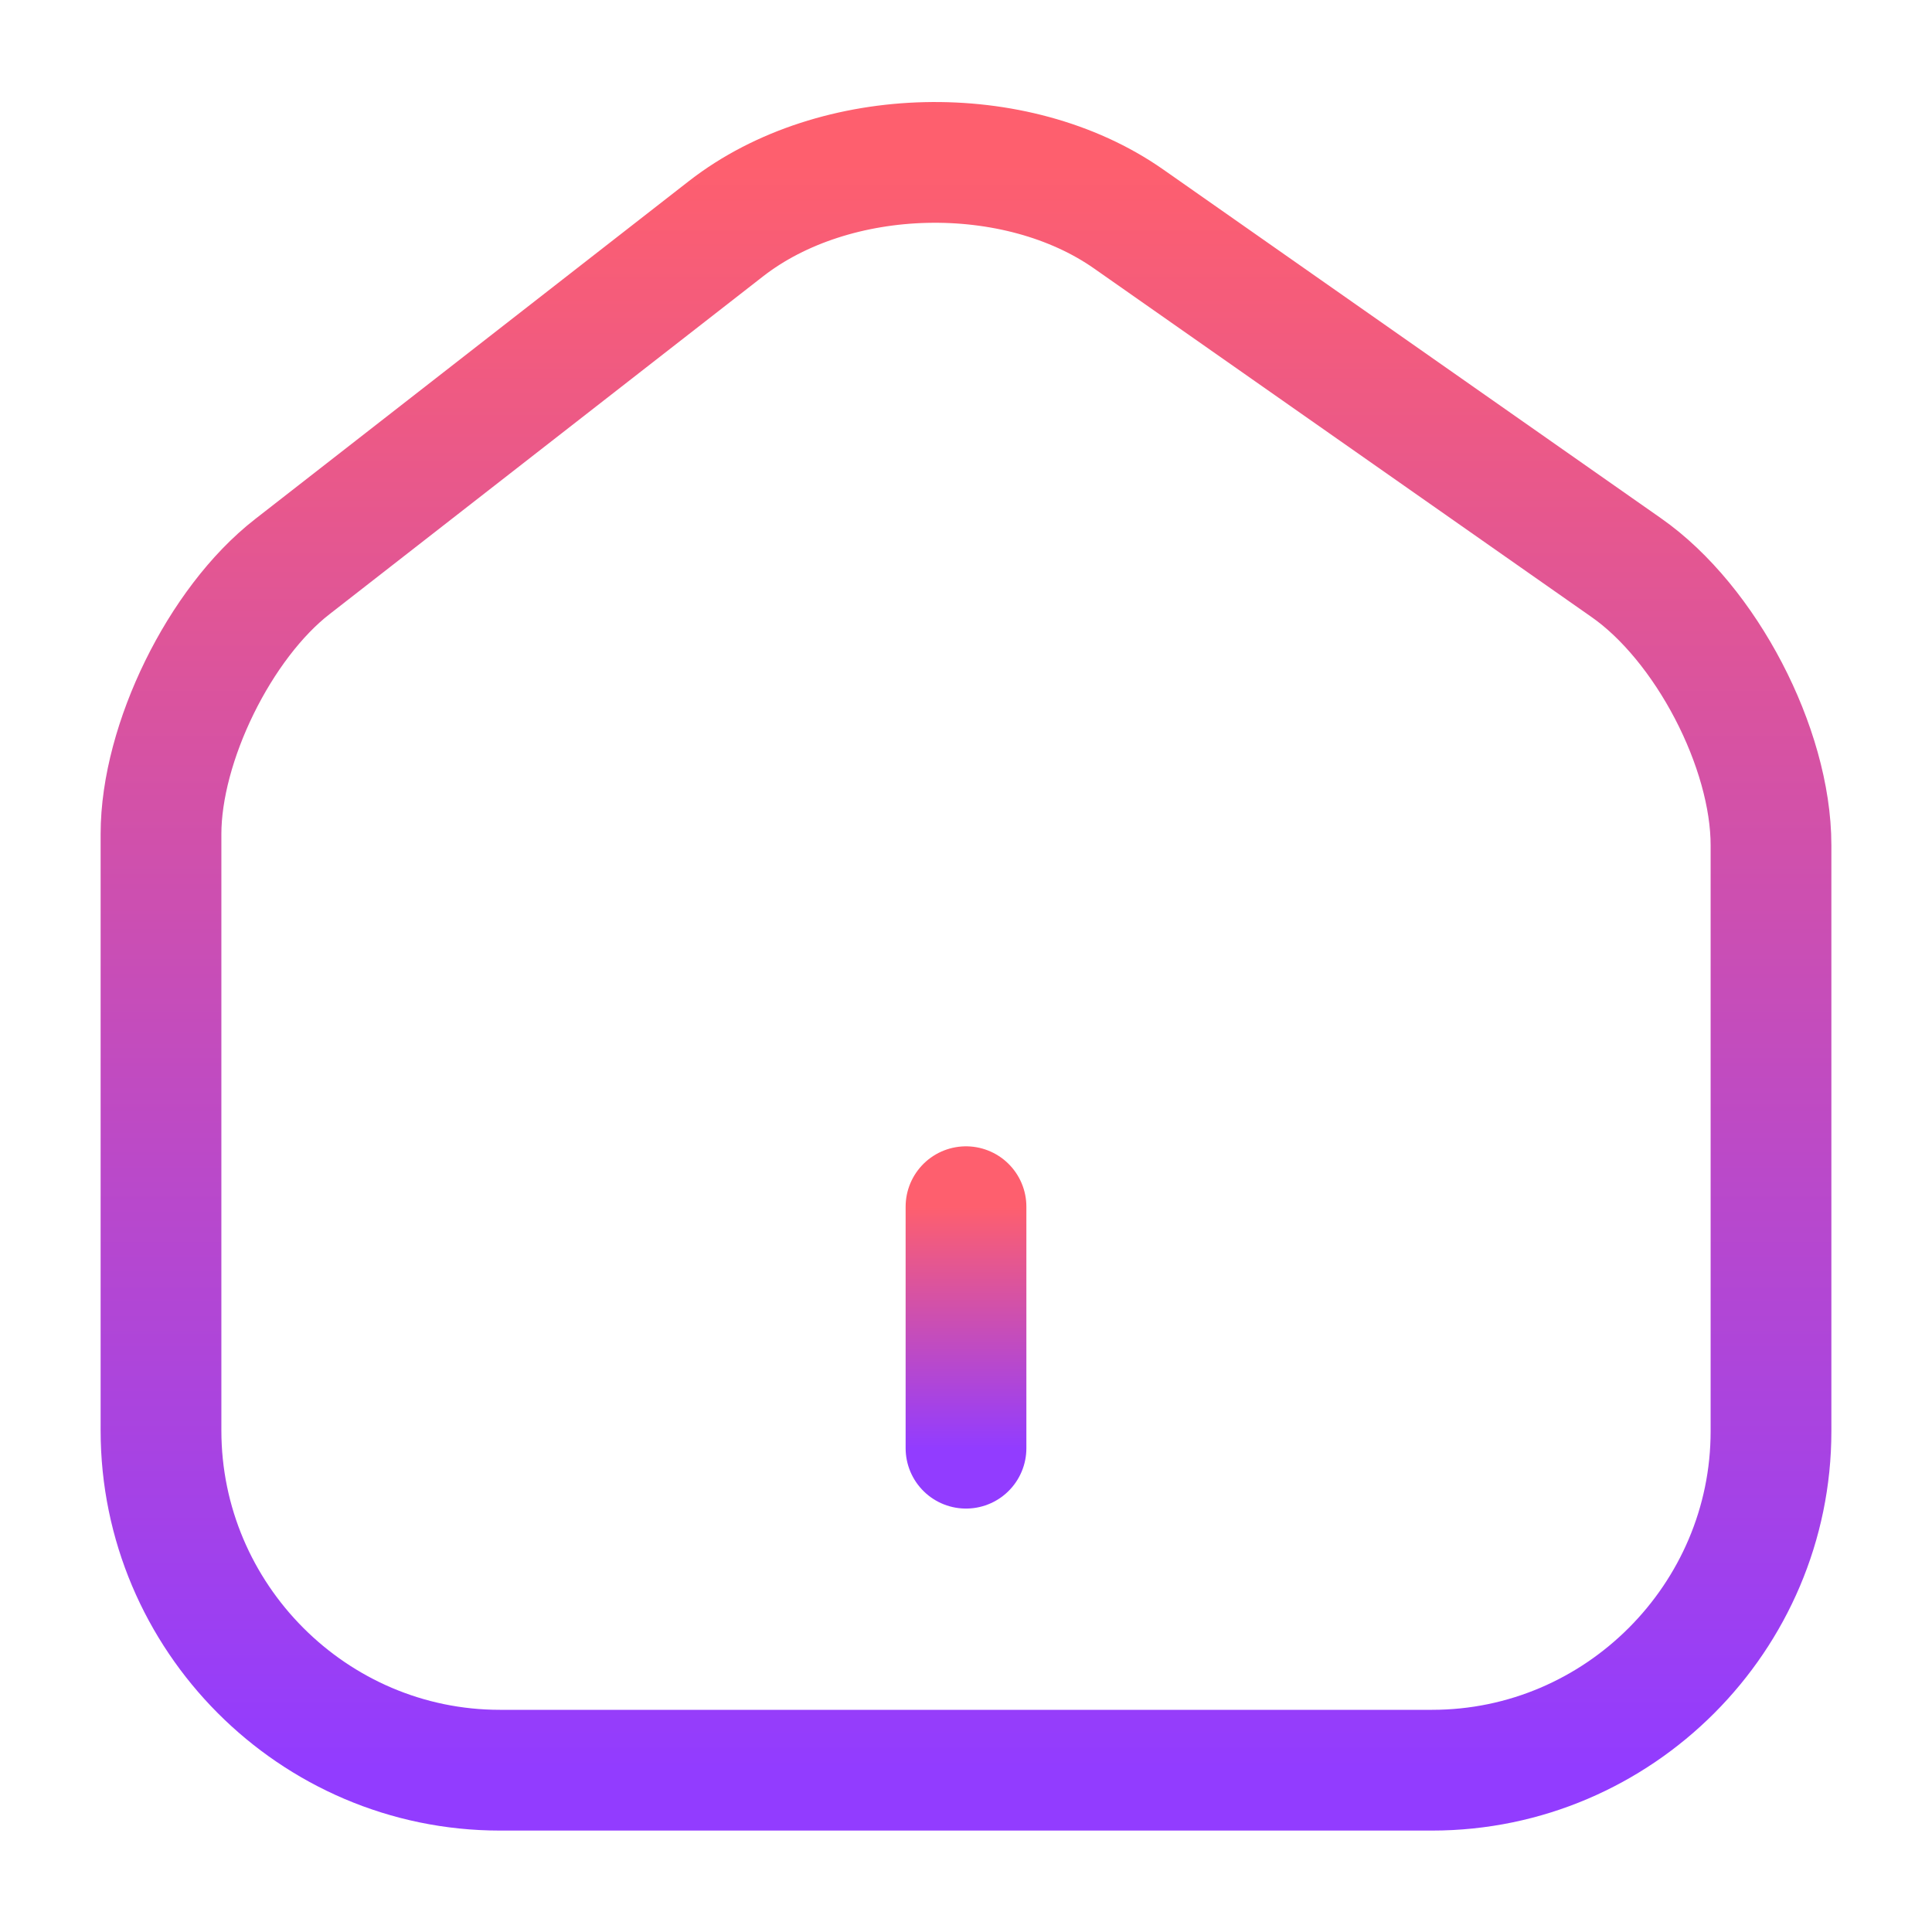
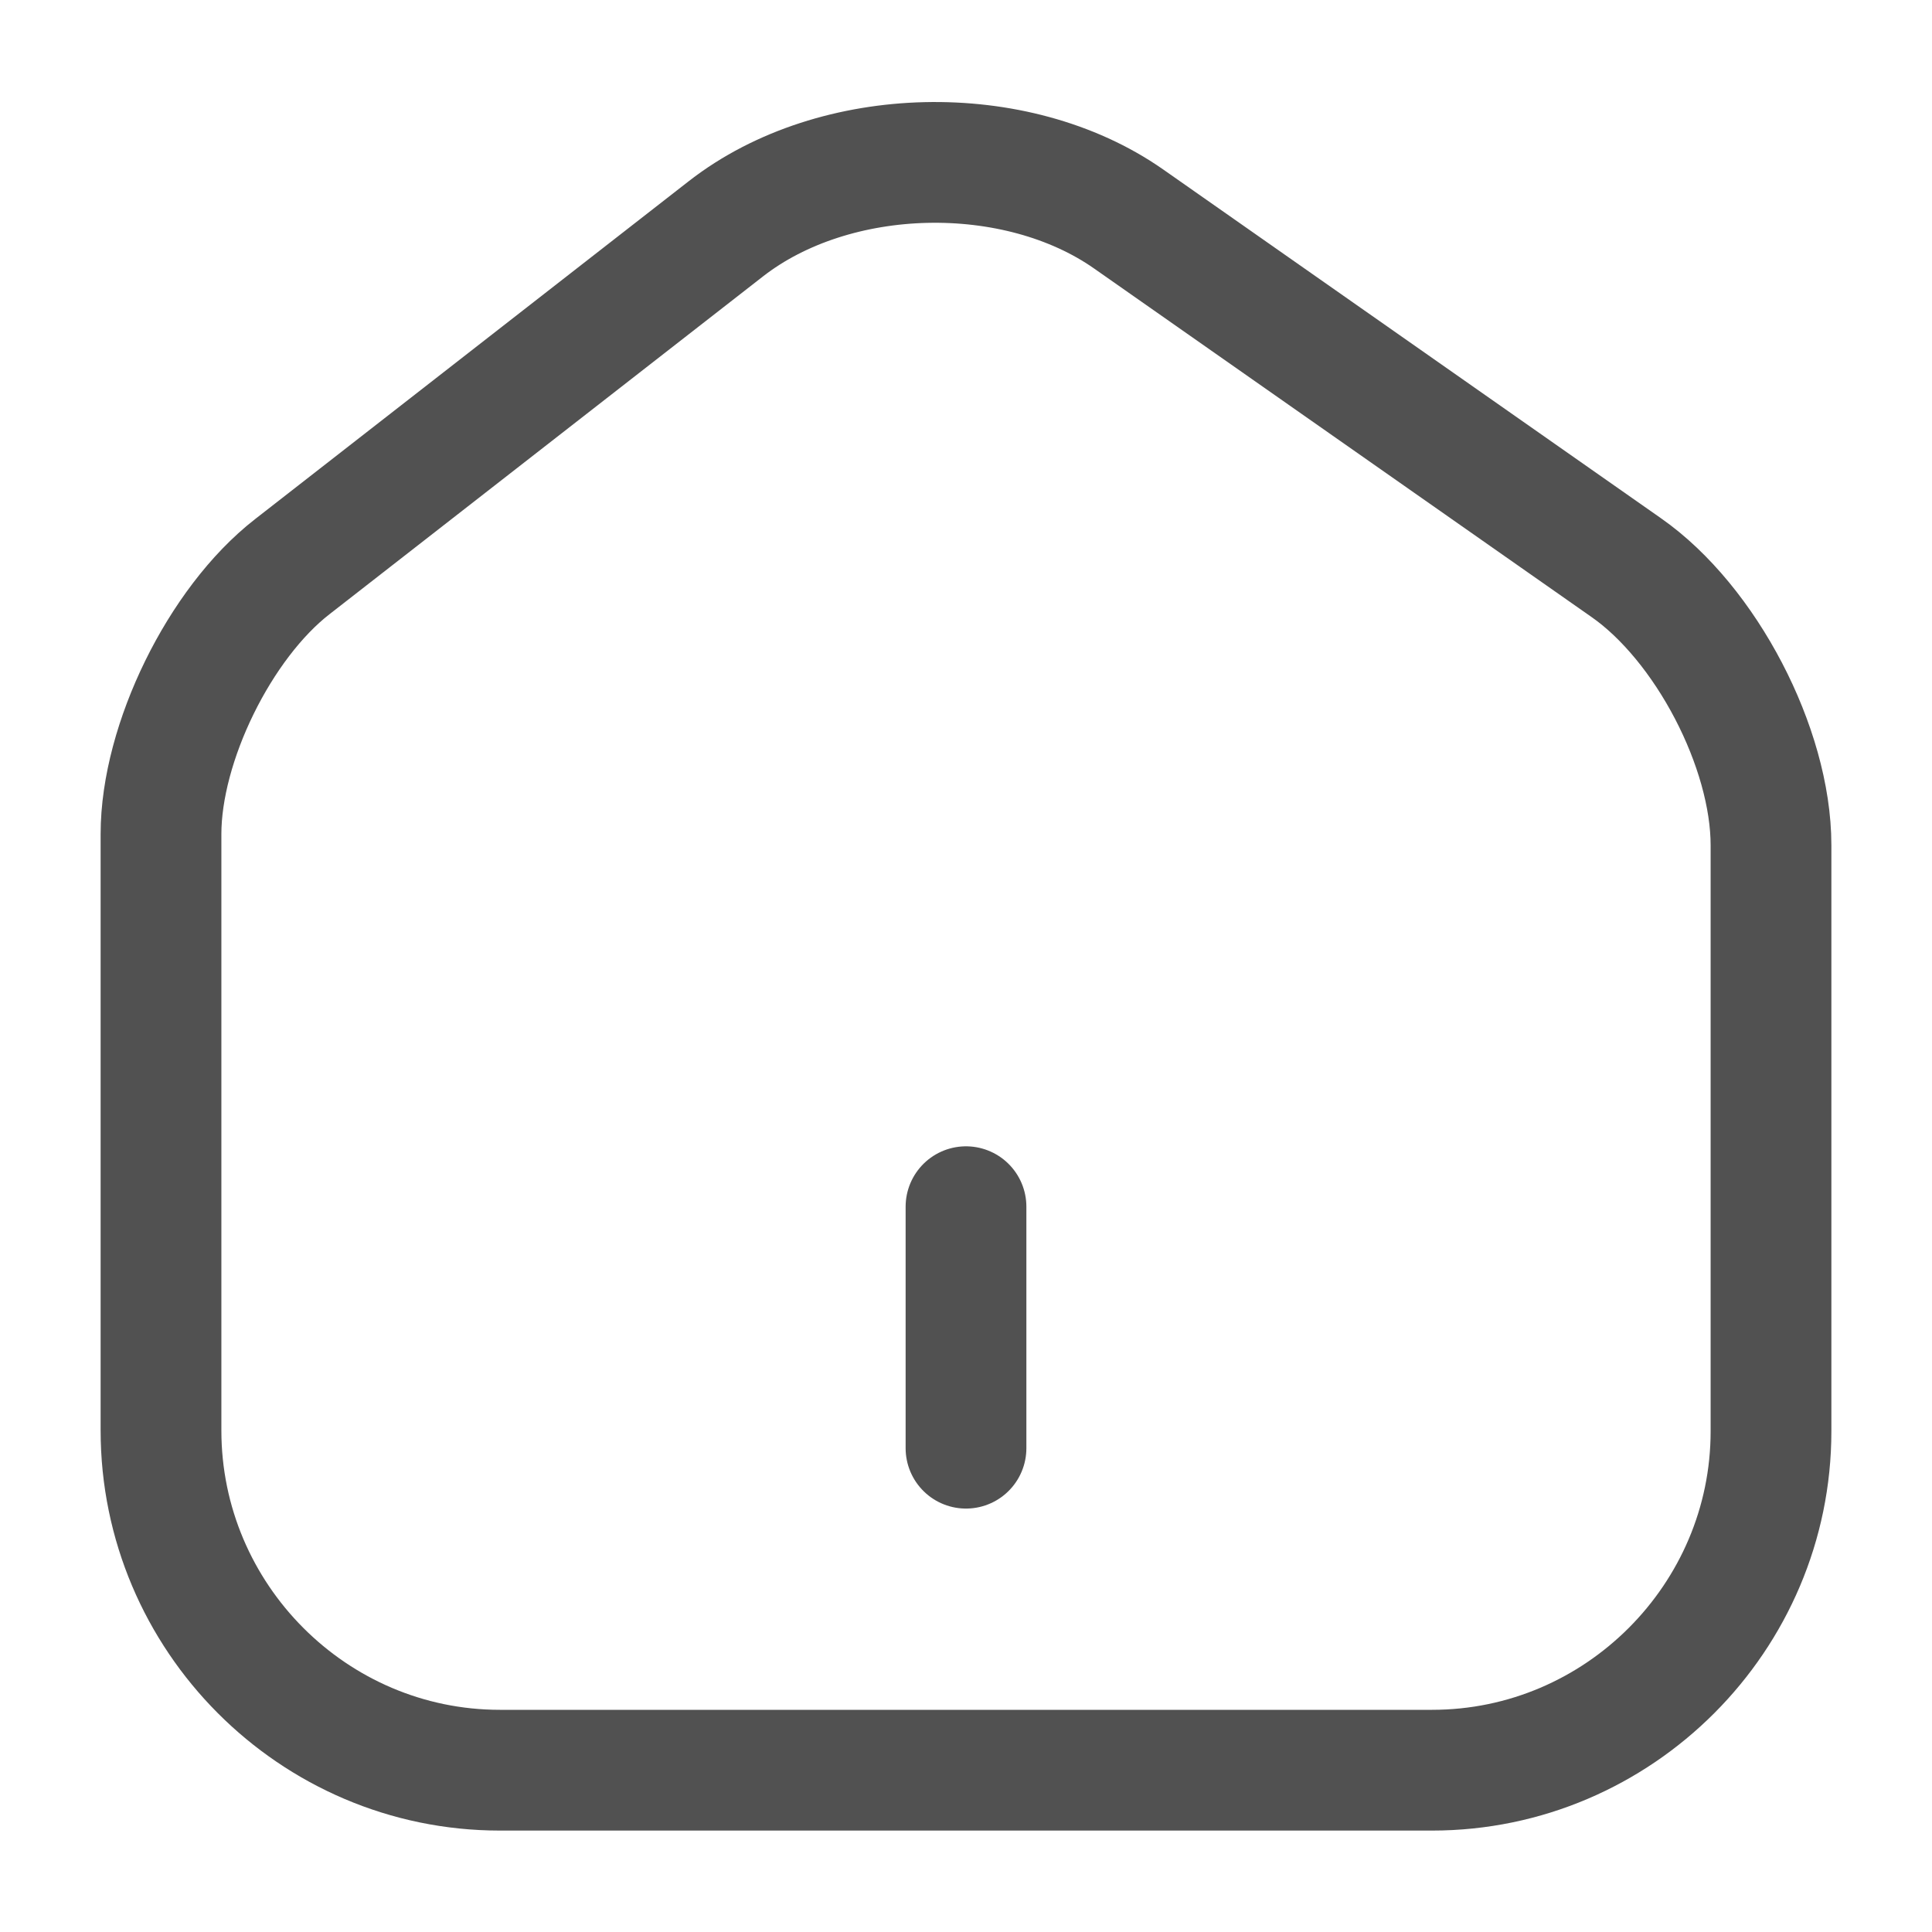
<svg xmlns="http://www.w3.org/2000/svg" width="24" height="24" viewBox="0 0 24 24" fill="none">
-   <path d="M9.02 2.84L3.63 7.04C2.73 7.74 2 9.23 2 10.36V17.77C2 20.09 3.89 21.99 6.21 21.99H17.79C20.11 21.99 22 20.09 22 17.78V10.5C22 9.29 21.19 7.74 20.2 7.05L14.02 2.72C12.62 1.74 10.37 1.79 9.02 2.84Z" stroke="url(#paint0_linear_2_19)" stroke-width="1.5" stroke-linecap="round" stroke-linejoin="round" />
-   <path d="M12 17.99V14.99" stroke="url(#paint1_linear_2_19)" stroke-width="1.5" stroke-linecap="round" stroke-linejoin="round" />
-   <defs>
-     <linearGradient id="paint0_linear_2_19" x1="12" y1="2.017" x2="12" y2="21.99" gradientUnits="userSpaceOnUse">
-       <stop stop-color="#FE5F6E" />
-       <stop offset="1" stop-color="#923CFF" />
-     </linearGradient>
-     <linearGradient id="paint1_linear_2_19" x1="12.5" y1="14.99" x2="12.5" y2="17.99" gradientUnits="userSpaceOnUse">
-       <stop stop-color="#FE5F6E" />
-       <stop offset="1" stop-color="#923CFF" />
-     </linearGradient>
-   </defs>
+   <path d="M9.02 2.84L3.63 7.04C2.73 7.74 2 9.23 2 10.36V17.77C2 20.09 3.89 21.99 6.21 21.99H17.79C20.11 21.99 22 20.09 22 17.78V10.5C22 9.29 21.19 7.74 20.2 7.05L14.02 2.72C12.62 1.74 10.37 1.79 9.02 2.84Z" stroke="#515151" stroke-width="1.5" stroke-linecap="round" stroke-linejoin="round" />
+   <path d="M12 17.99V14.99" stroke="#515151" stroke-width="1.5" stroke-linecap="round" stroke-linejoin="round" />
</svg>
